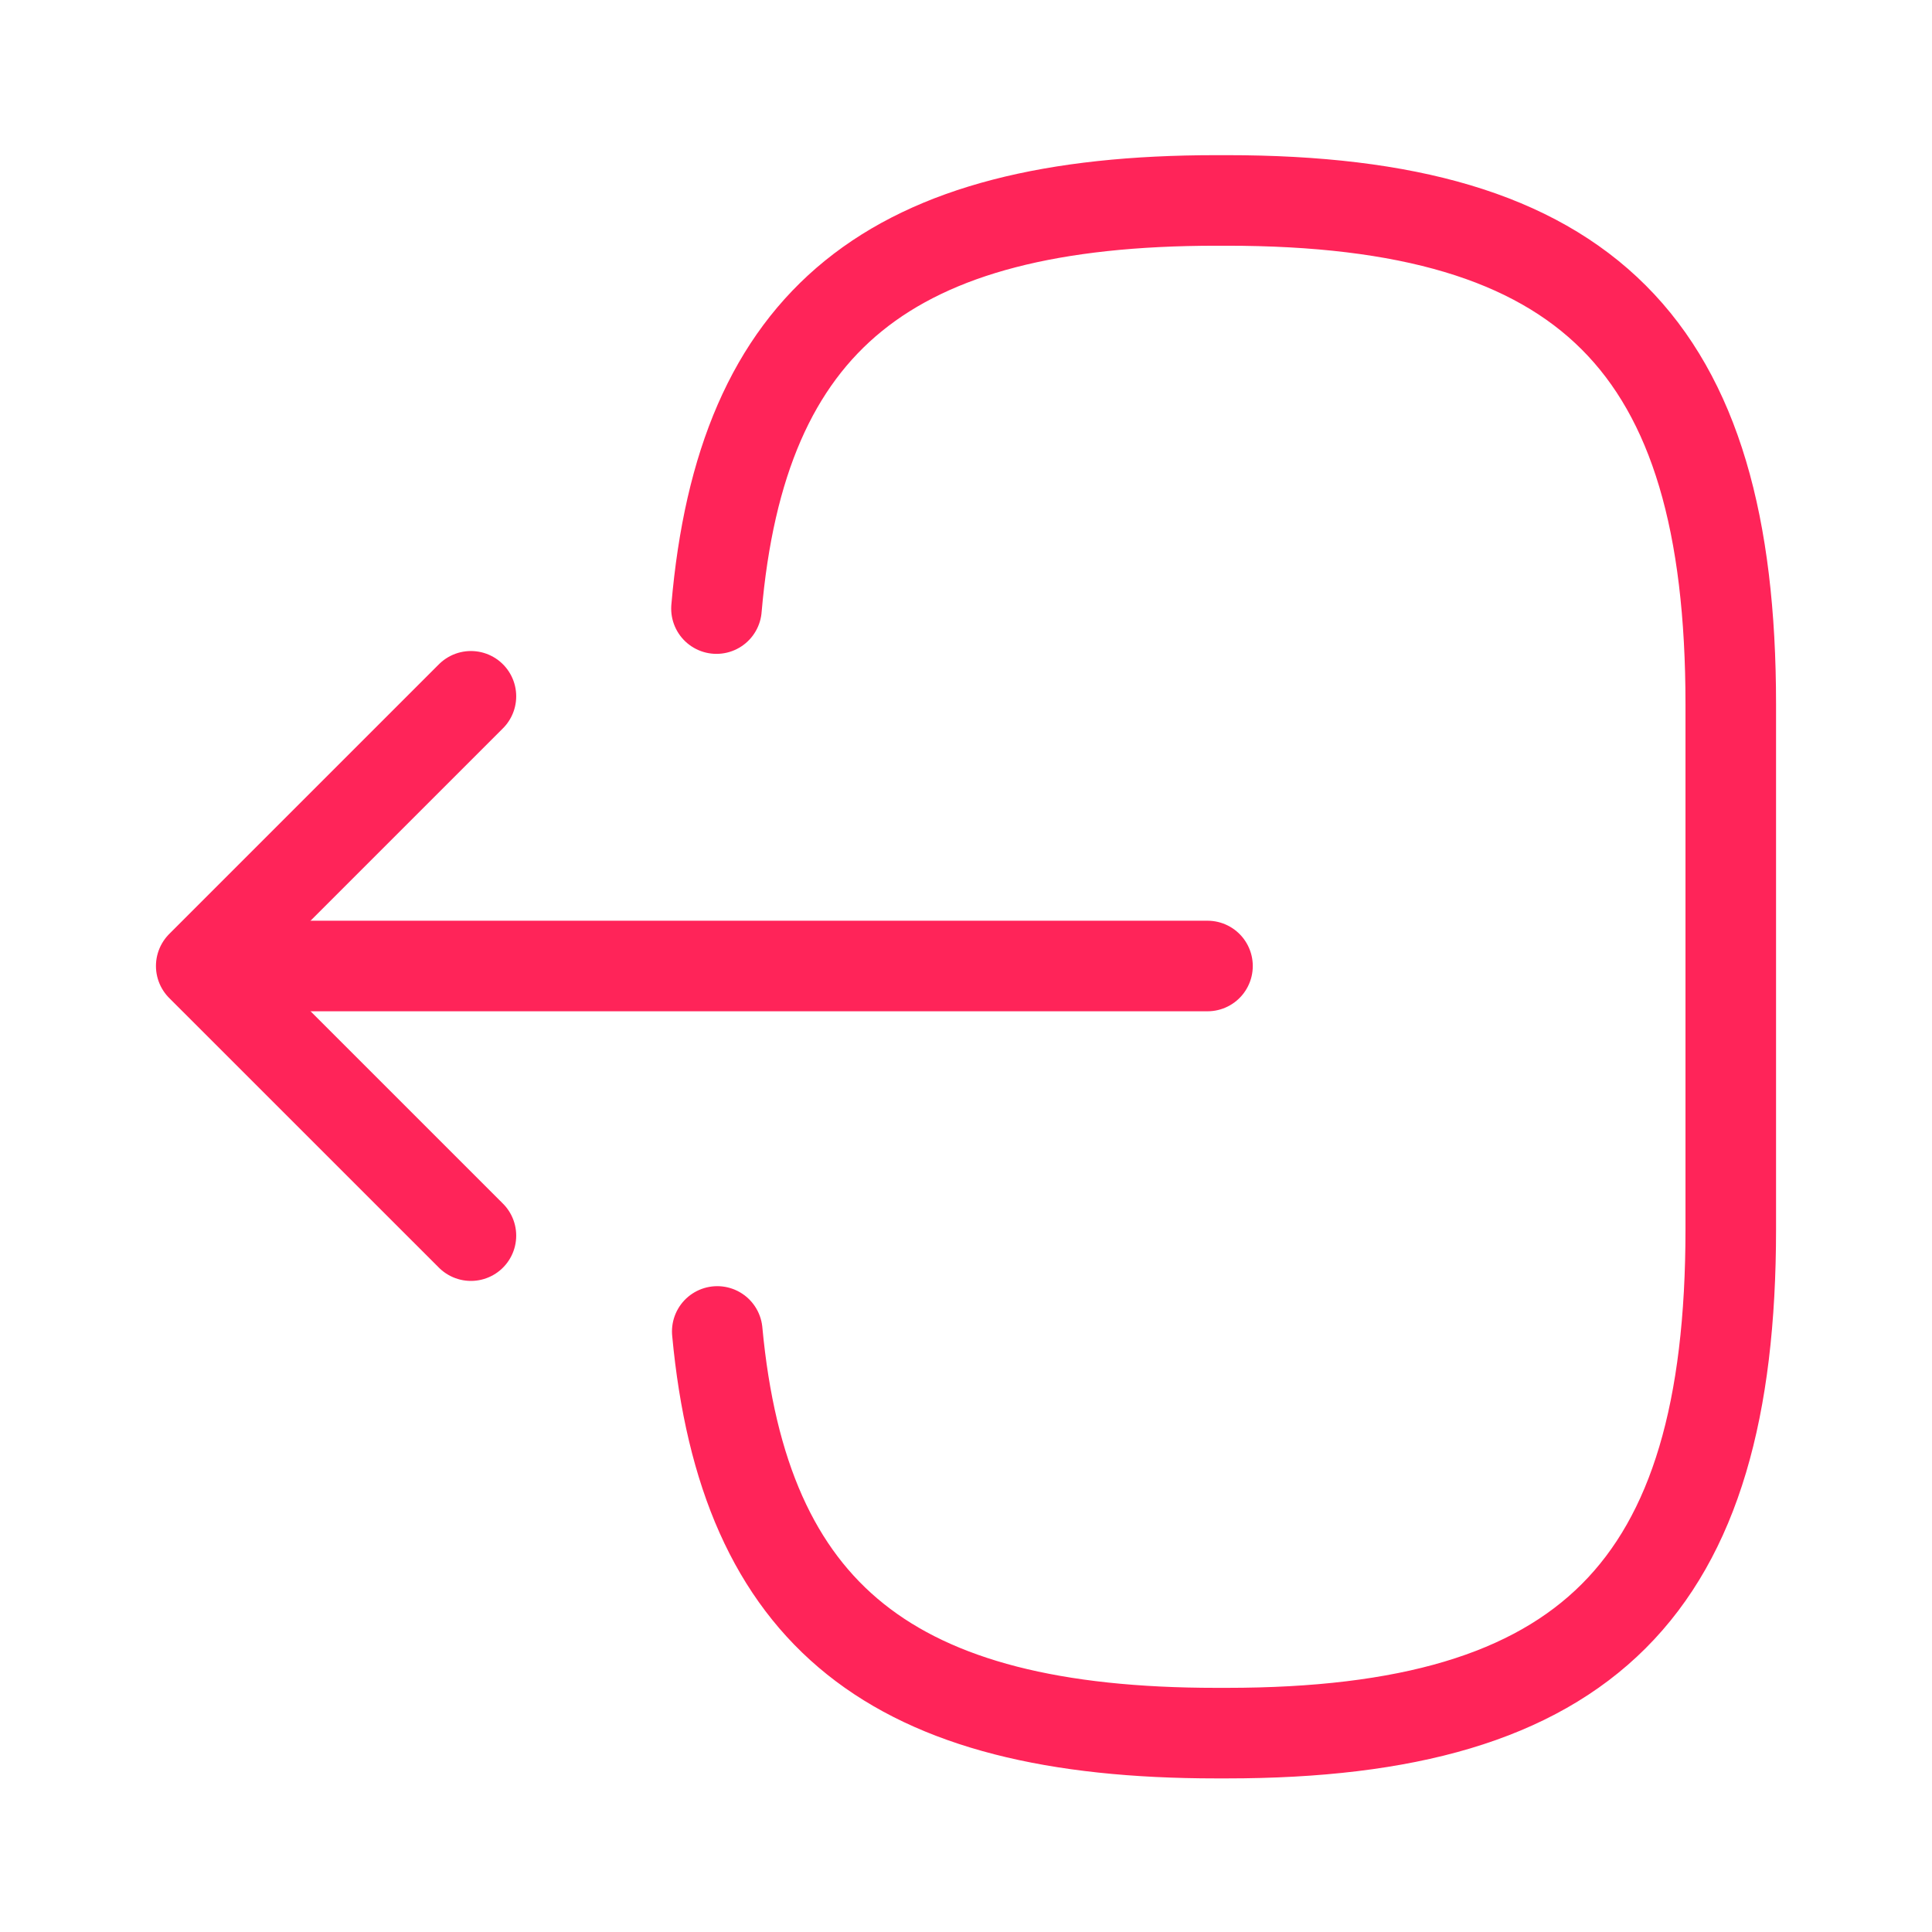
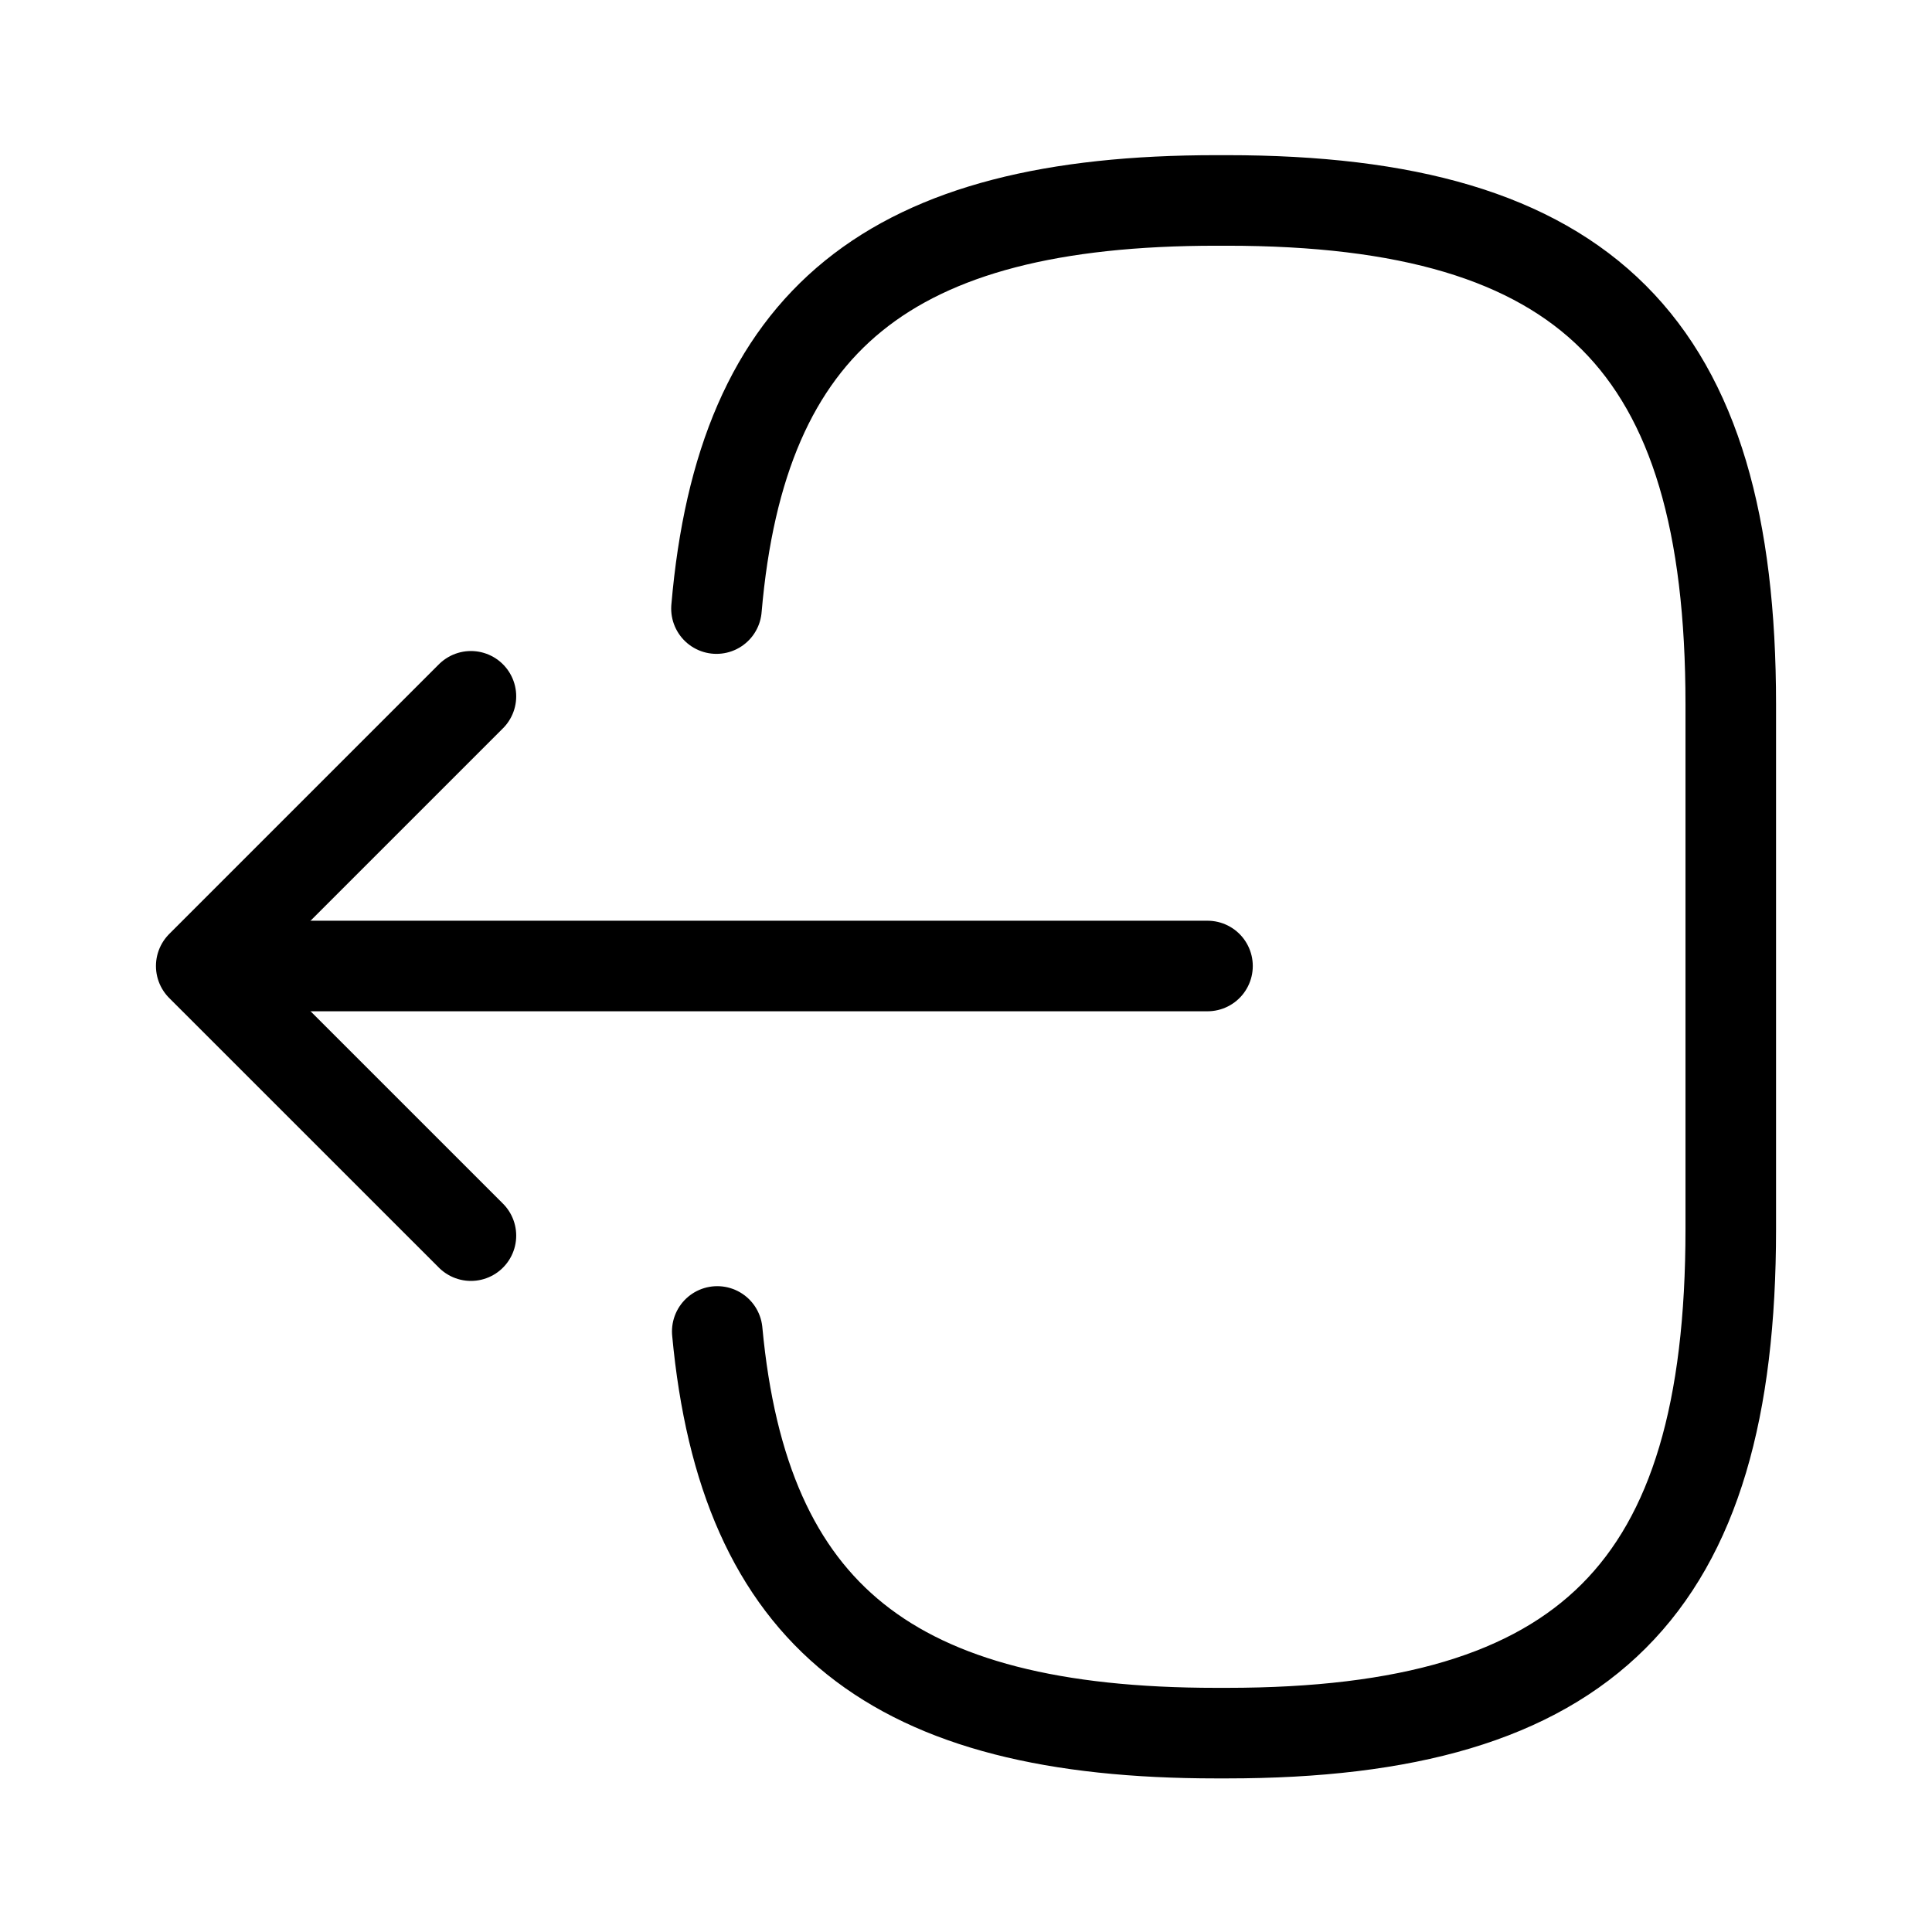
<svg xmlns="http://www.w3.org/2000/svg" width="32" height="32" viewBox="0 0 32 32" fill="none">
-   <path d="M11.867 10.08C12.28 5.28 14.747 3.32 20.147 3.32H20.32C26.28 3.32 28.667 5.706 28.667 11.666V20.36C28.667 26.32 26.28 28.706 20.32 28.706H20.147C14.787 28.706 12.32 26.773 11.88 22.053" stroke="#FF2459" stroke-width="1.5" stroke-linecap="round" stroke-linejoin="round" />
-   <path d="M20 16H4.827" stroke="#FF2459" stroke-width="1.5" stroke-linecap="round" stroke-linejoin="round" />
-   <path d="M7.8 11.533L3.333 16L7.8 20.466" stroke="#FF2459" stroke-width="1.5" stroke-linecap="round" stroke-linejoin="round" />
+   <path d="M11.867 10.08C12.28 5.28 14.747 3.32 20.147 3.32H20.32C26.28 3.32 28.667 5.706 28.667 11.666V20.36C28.667 26.32 26.28 28.706 20.32 28.706H20.147C14.787 28.706 12.32 26.773 11.88 22.053" stroke="#000000" stroke-width="1.5" stroke-linecap="round" stroke-linejoin="round" />
+   <path d="M20 16H4.827" stroke="#000000" stroke-width="1.5" stroke-linecap="round" stroke-linejoin="round" />
+   <path d="M7.8 11.533L3.333 16L7.8 20.466" stroke="#000000" stroke-width="1.5" stroke-linecap="round" stroke-linejoin="round" />
</svg>
